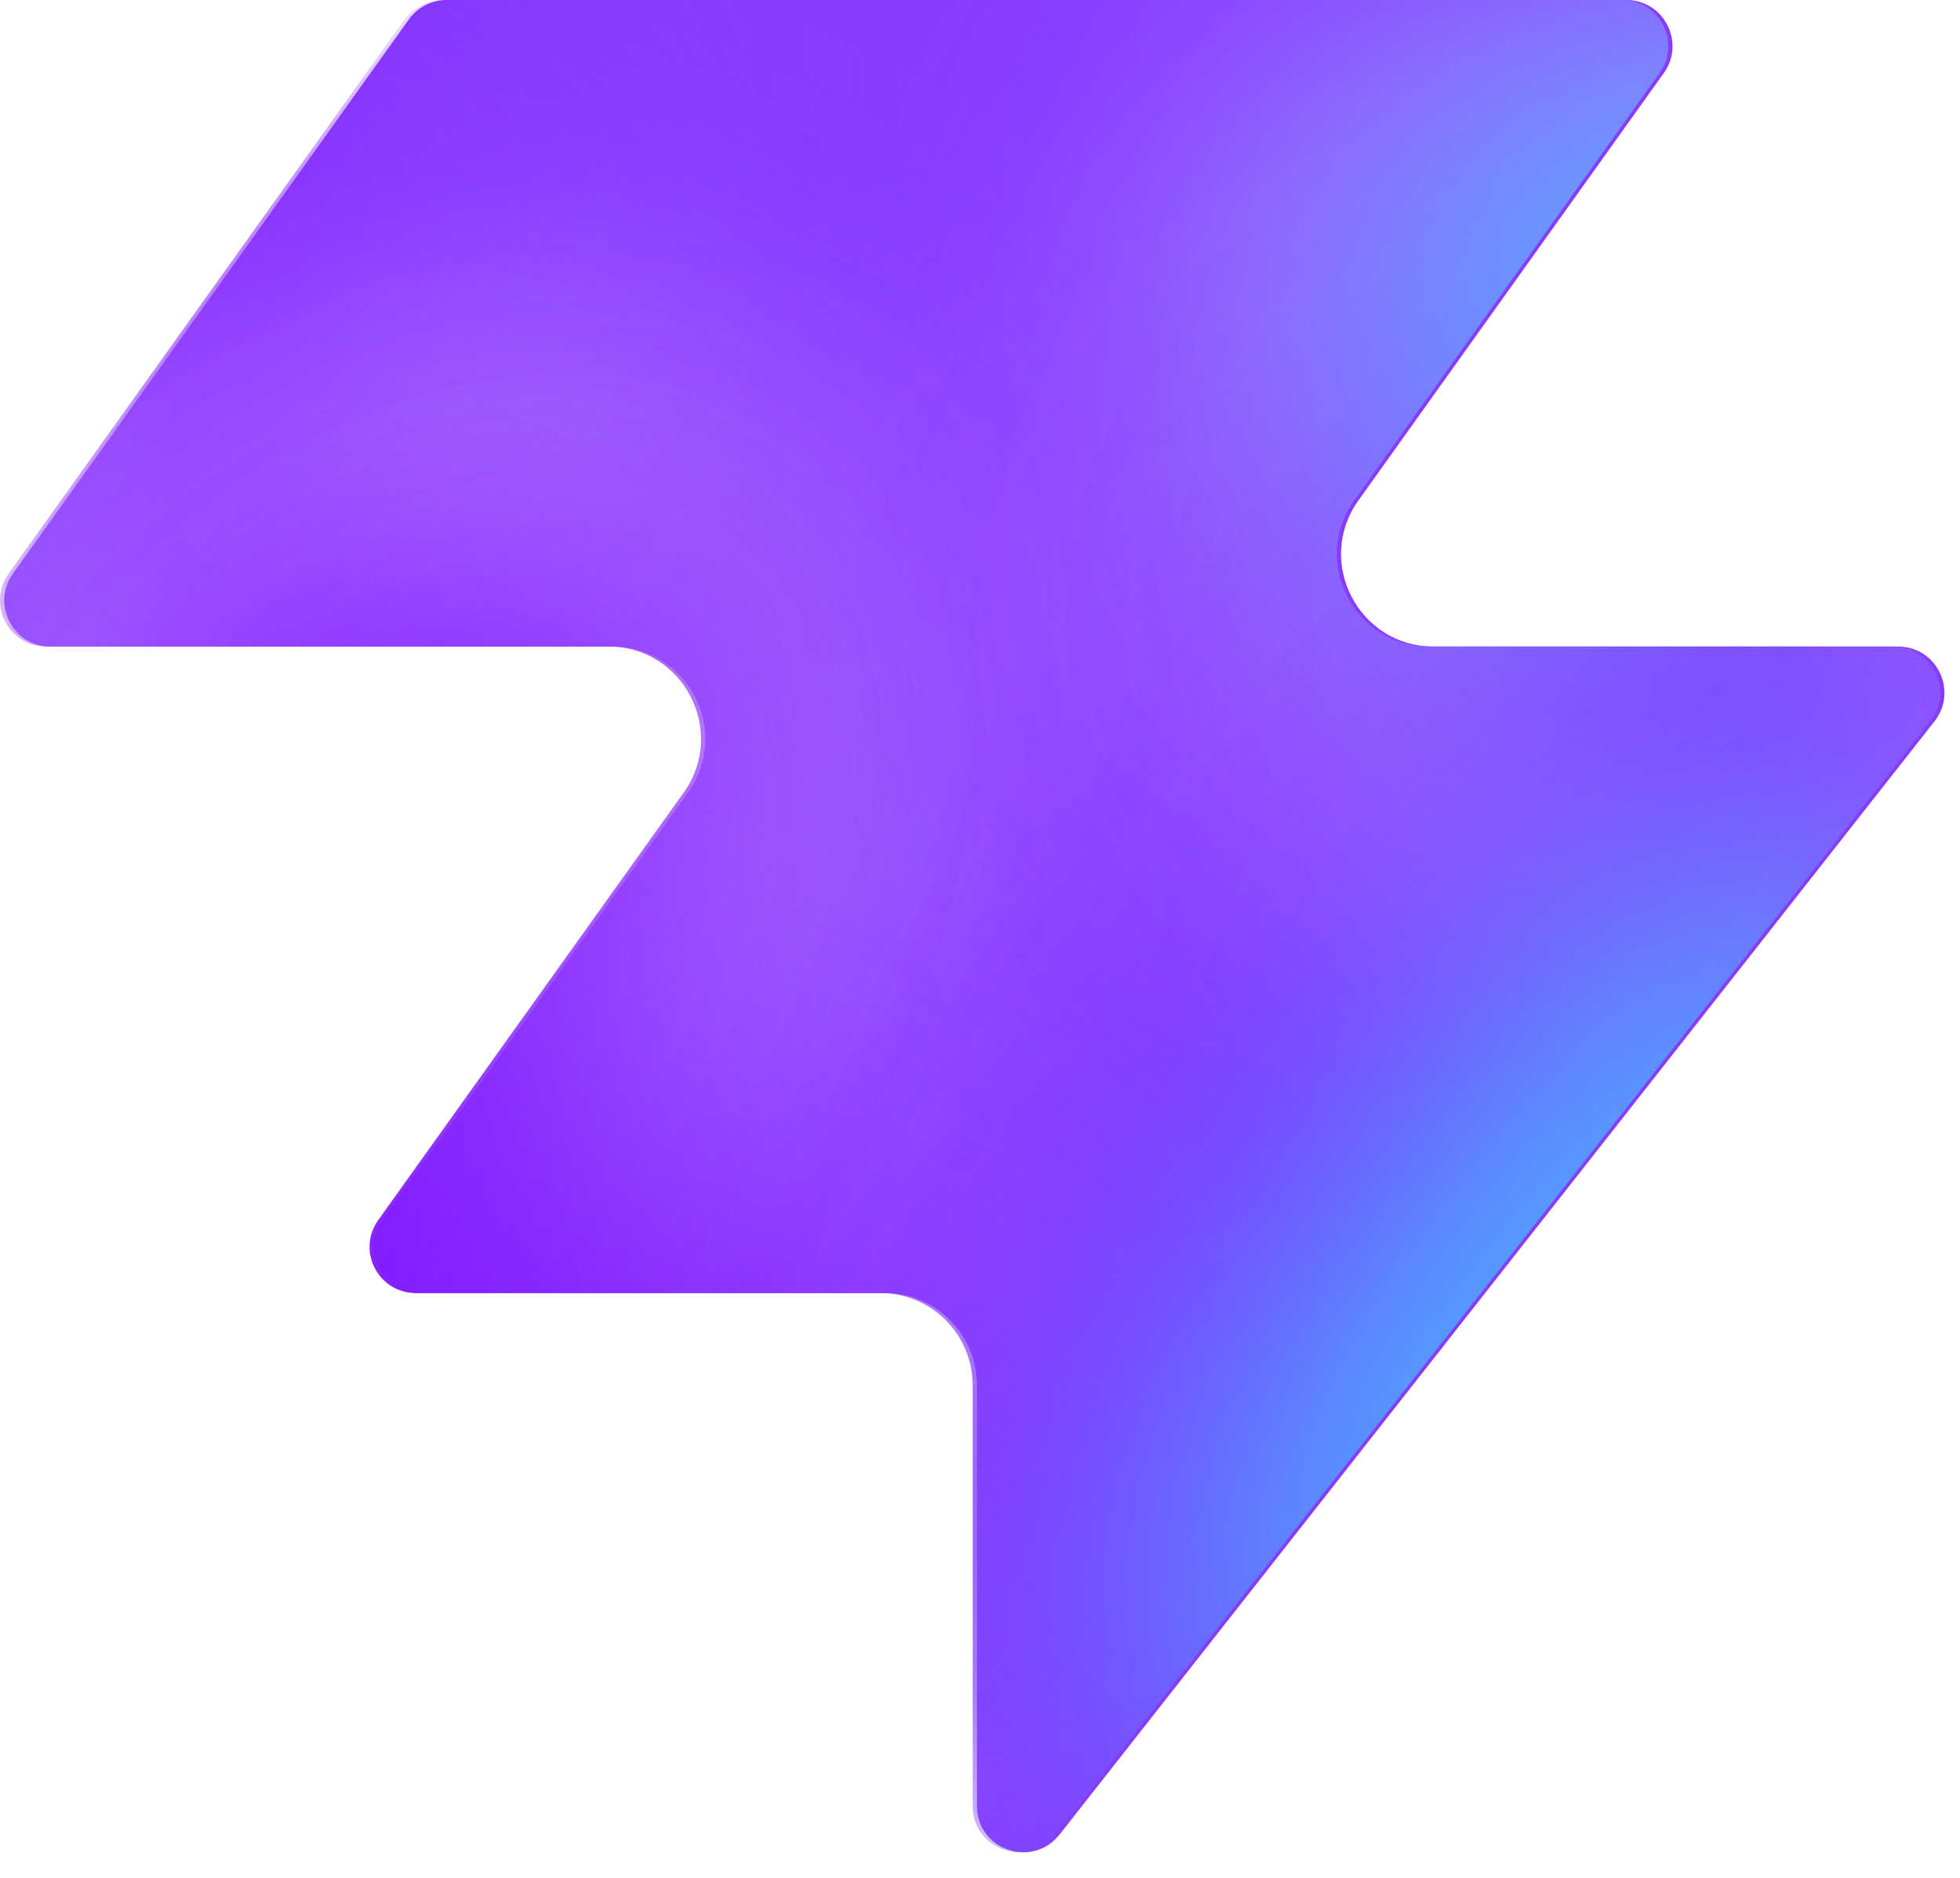
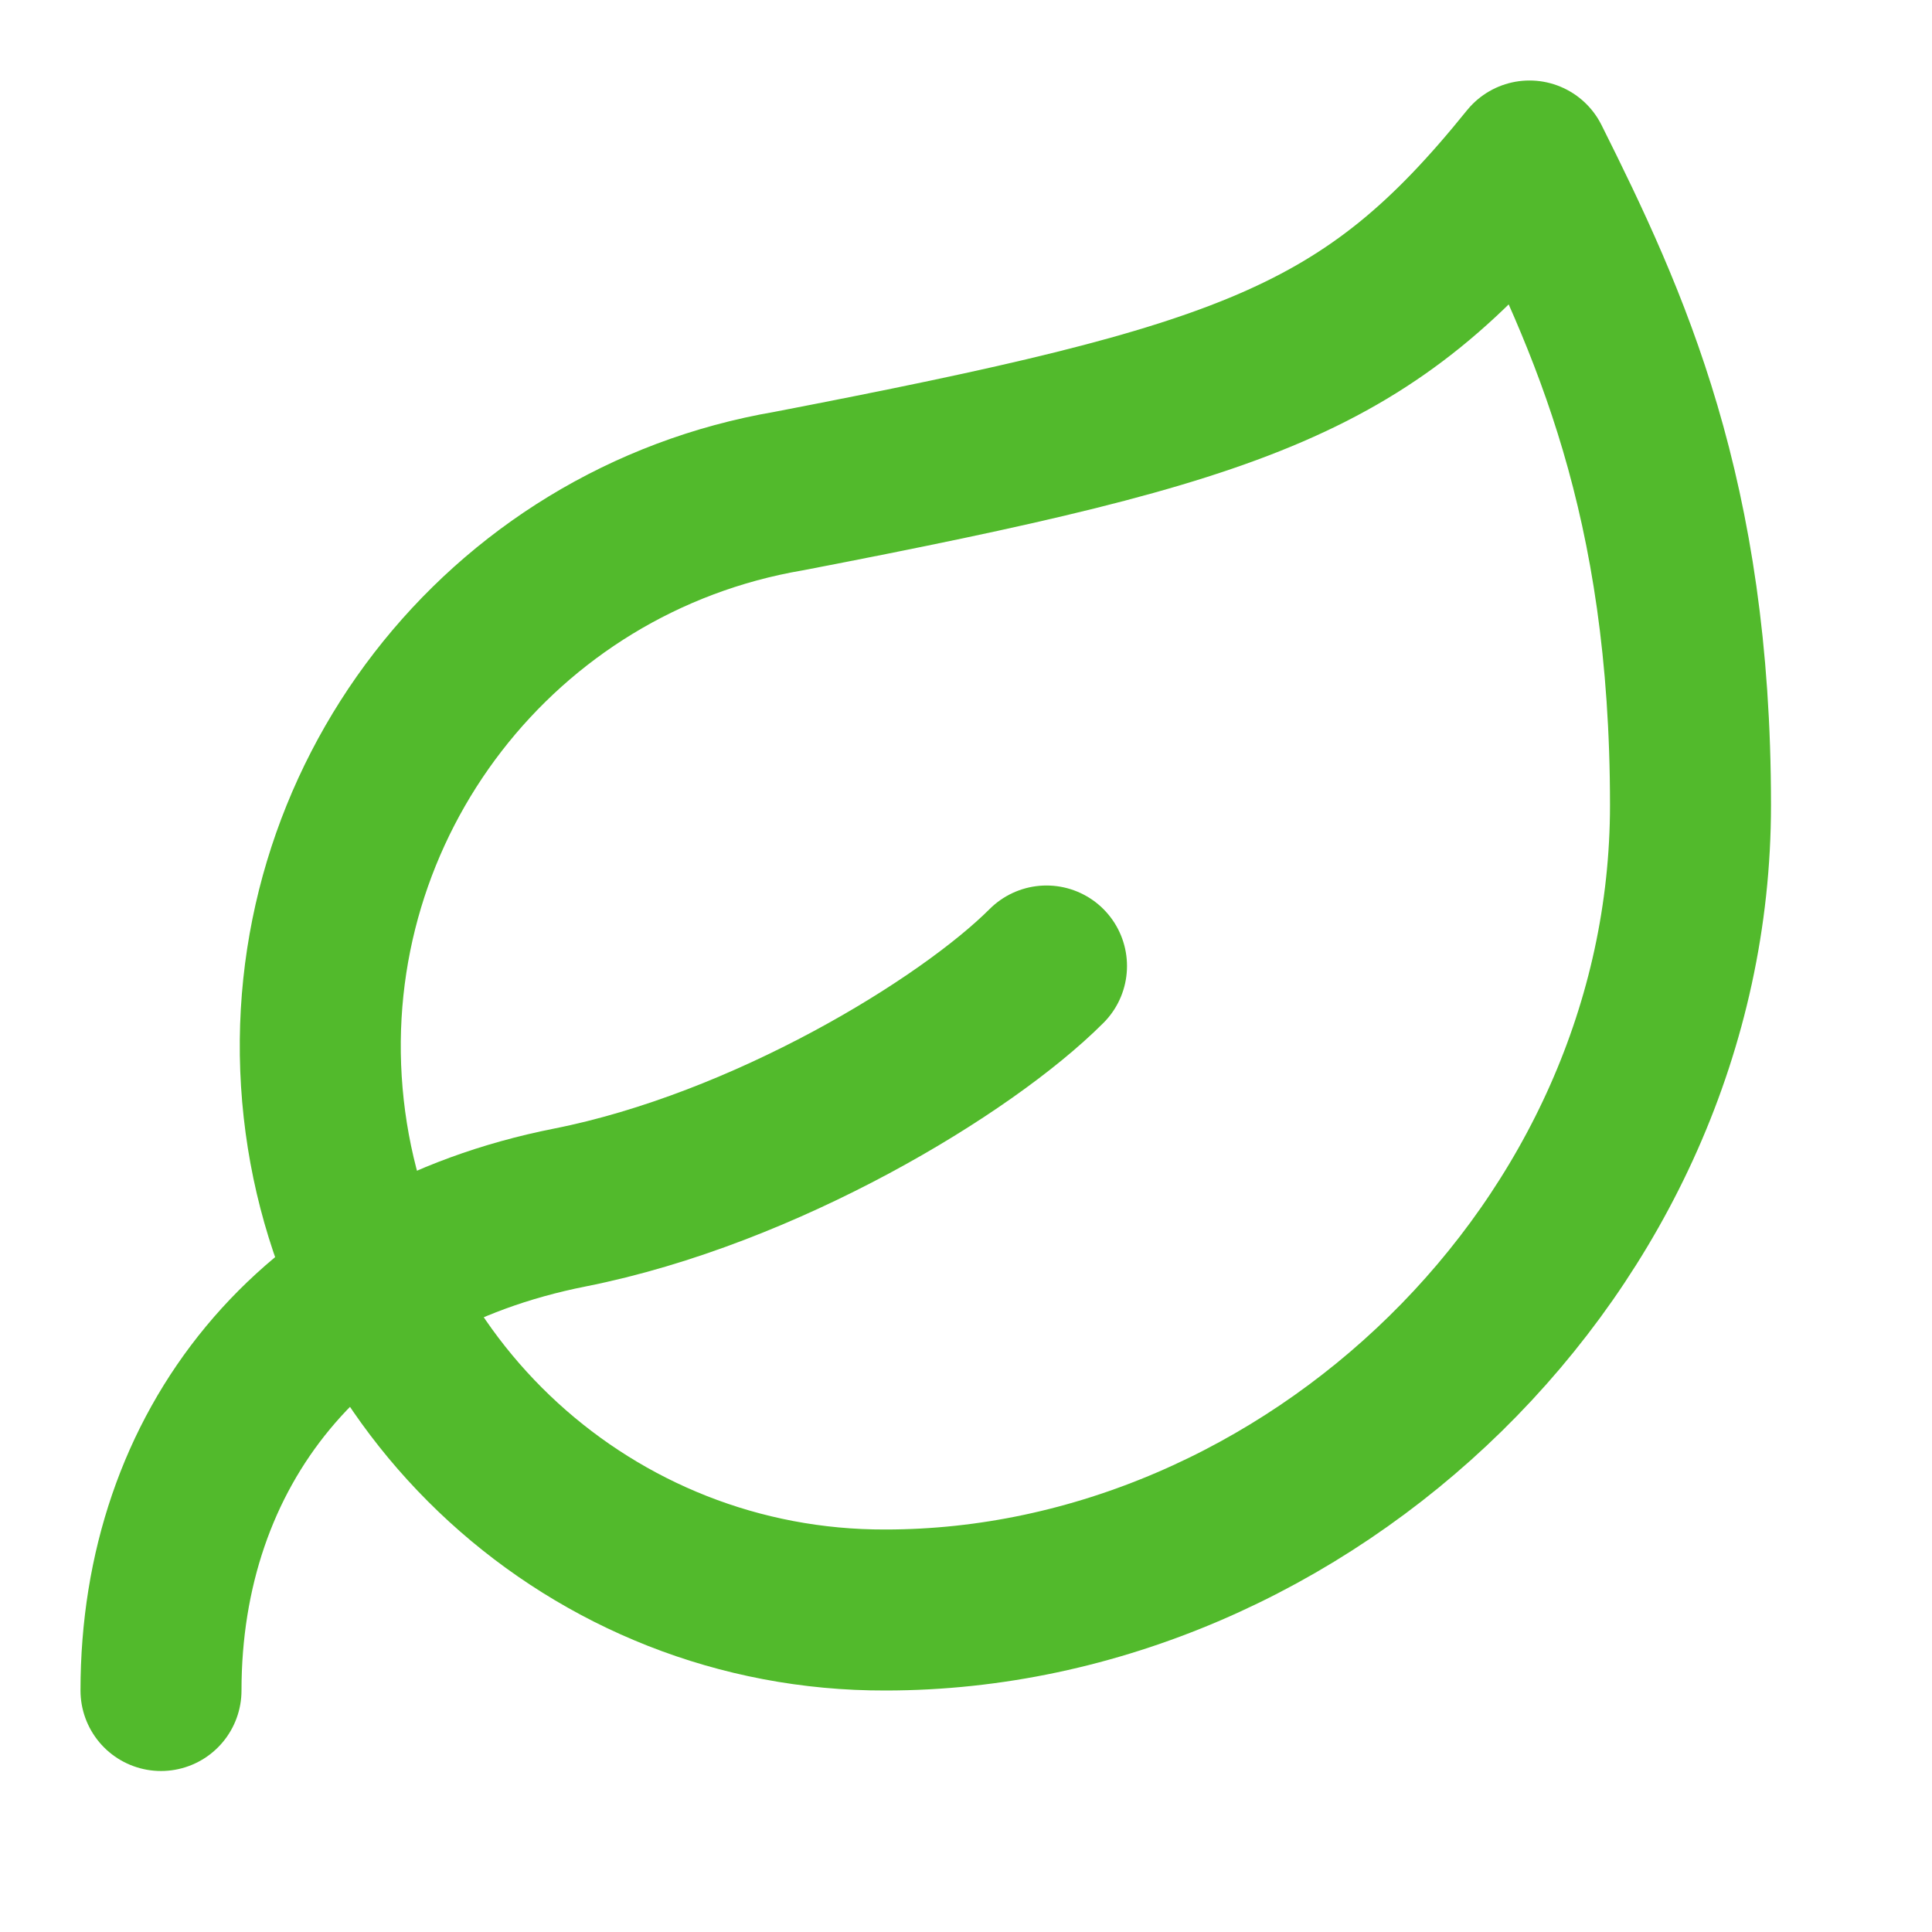
- <svg xmlns="http://www.w3.org/2000/svg" width="48" height="46" fill="none" viewBox="0 0 48 46">
-   <path fill="#863bff" d="M25.946 44.938c-.664.845-2.021.375-2.021-.698V33.937a2.26 2.26 0 0 0-2.262-2.262H10.287c-.92 0-1.456-1.04-.92-1.788l7.48-10.471c1.07-1.497 0-3.578-1.842-3.578H1.237c-.92 0-1.456-1.04-.92-1.788L10.013.474c.214-.297.556-.474.92-.474h28.894c.92 0 1.456 1.04.92 1.788l-7.48 10.471c-1.07 1.498 0 3.579 1.842 3.579h11.377c.943 0 1.473 1.088.89 1.83L25.947 44.94z" style="fill:#863bff;fill:color(display-p3 .525 .23 1);fill-opacity:1" />
-   <mask id="a" width="48" height="46" x="0" y="0" maskUnits="userSpaceOnUse" style="mask-type:alpha">
-     <path fill="#000" d="M25.842 44.938c-.664.844-2.021.375-2.021-.698V33.937a2.26 2.26 0 0 0-2.262-2.262H10.183c-.92 0-1.456-1.04-.92-1.788l7.48-10.471c1.07-1.498 0-3.579-1.842-3.579H1.133c-.92 0-1.456-1.04-.92-1.787L9.91.473c.214-.297.556-.474.92-.474h28.894c.92 0 1.456 1.04.92 1.788l-7.48 10.471c-1.07 1.498 0 3.578 1.842 3.578h11.377c.943 0 1.473 1.088.89 1.832L25.843 44.94z" style="fill:#000;fill-opacity:1" />
-   </mask>
-   <g mask="url(#a)">
-     <g filter="url(#b)">
-       <ellipse cx="5.508" cy="14.704" fill="#ede6ff" rx="5.508" ry="14.704" style="fill:#ede6ff;fill:color(display-p3 .927 .903 1);fill-opacity:1" transform="matrix(.00324 1 1 -.00324 -4.47 31.516)" />
-     </g>
-     <g filter="url(#c)">
-       <ellipse cx="10.399" cy="29.851" fill="#ede6ff" rx="10.399" ry="29.851" style="fill:#ede6ff;fill:color(display-p3 .927 .903 1);fill-opacity:1" transform="matrix(.00324 1 1 -.00324 -39.328 7.883)" />
-     </g>
-     <g filter="url(#d)">
-       <ellipse cx="5.508" cy="30.487" fill="#7e14ff" rx="5.508" ry="30.487" style="fill:#7e14ff;fill:color(display-p3 .492 .077 1);fill-opacity:1" transform="rotate(89.814 -25.913 -14.639)scale(1 -1)" />
-     </g>
-     <g filter="url(#e)">
-       <ellipse cx="5.508" cy="30.599" fill="#7e14ff" rx="5.508" ry="30.599" style="fill:#7e14ff;fill:color(display-p3 .492 .077 1);fill-opacity:1" transform="rotate(89.814 -32.644 -3.334)scale(1 -1)" />
-     </g>
-     <g filter="url(#f)">
-       <ellipse cx="5.508" cy="30.599" fill="#7e14ff" rx="5.508" ry="30.599" style="fill:#7e14ff;fill:color(display-p3 .492 .077 1);fill-opacity:1" transform="matrix(.00324 1 1 -.00324 -34.34 30.47)" />
-     </g>
-     <g filter="url(#g)">
-       <ellipse cx="14.072" cy="22.078" fill="#ede6ff" rx="14.072" ry="22.078" style="fill:#ede6ff;fill:color(display-p3 .927 .903 1);fill-opacity:1" transform="rotate(93.35 24.506 48.493)scale(-1 1)" />
-     </g>
-     <g filter="url(#h)">
-       <ellipse cx="3.47" cy="21.501" fill="#7e14ff" rx="3.47" ry="21.501" style="fill:#7e14ff;fill:color(display-p3 .492 .077 1);fill-opacity:1" transform="rotate(89.009 28.708 47.59)scale(-1 1)" />
-     </g>
-     <g filter="url(#i)">
-       <ellipse cx="3.47" cy="21.501" fill="#7e14ff" rx="3.47" ry="21.501" style="fill:#7e14ff;fill:color(display-p3 .492 .077 1);fill-opacity:1" transform="rotate(89.009 28.708 47.59)scale(-1 1)" />
-     </g>
-     <g filter="url(#j)">
-       <ellipse cx=".387" cy="8.972" fill="#7e14ff" rx="4.407" ry="29.108" style="fill:#7e14ff;fill:color(display-p3 .492 .077 1);fill-opacity:1" transform="rotate(39.51 .387 8.972)" />
-     </g>
-     <g filter="url(#k)">
-       <ellipse cx="47.523" cy="-6.092" fill="#7e14ff" rx="4.407" ry="29.108" style="fill:#7e14ff;fill:color(display-p3 .492 .077 1);fill-opacity:1" transform="rotate(37.892 47.523 -6.092)" />
-     </g>
-     <g filter="url(#l)">
-       <ellipse cx="41.412" cy="6.333" fill="#47bfff" rx="5.971" ry="9.665" style="fill:#47bfff;fill:color(display-p3 .28 .748 1);fill-opacity:1" transform="rotate(37.892 41.412 6.333)" />
-     </g>
-     <g filter="url(#m)">
-       <ellipse cx="-1.879" cy="38.332" fill="#7e14ff" rx="4.407" ry="29.108" style="fill:#7e14ff;fill:color(display-p3 .492 .077 1);fill-opacity:1" transform="rotate(37.892 -1.88 38.332)" />
-     </g>
-     <g filter="url(#n)">
-       <ellipse cx="-1.879" cy="38.332" fill="#7e14ff" rx="4.407" ry="29.108" style="fill:#7e14ff;fill:color(display-p3 .492 .077 1);fill-opacity:1" transform="rotate(37.892 -1.88 38.332)" />
-     </g>
-     <g filter="url(#o)">
-       <ellipse cx="35.651" cy="29.907" fill="#7e14ff" rx="4.407" ry="29.108" style="fill:#7e14ff;fill:color(display-p3 .492 .077 1);fill-opacity:1" transform="rotate(37.892 35.651 29.907)" />
-     </g>
-     <g filter="url(#p)">
-       <ellipse cx="38.418" cy="32.4" fill="#47bfff" rx="5.971" ry="15.297" style="fill:#47bfff;fill:color(display-p3 .28 .748 1);fill-opacity:1" transform="rotate(37.892 38.418 32.4)" />
-     </g>
-   </g>
-   <defs>
-     <filter id="b" width="60.045" height="41.654" x="-19.77" y="16.149" color-interpolation-filters="sRGB" filterUnits="userSpaceOnUse">
-       <feFlood flood-opacity="0" result="BackgroundImageFix" />
-       <feBlend in="SourceGraphic" in2="BackgroundImageFix" result="shape" />
-       <feGaussianBlur result="effect1_foregroundBlur_2002_17158" stdDeviation="7.659" />
-     </filter>
-     <filter id="c" width="90.34" height="51.437" x="-54.613" y="-7.533" color-interpolation-filters="sRGB" filterUnits="userSpaceOnUse">
-       <feFlood flood-opacity="0" result="BackgroundImageFix" />
-       <feBlend in="SourceGraphic" in2="BackgroundImageFix" result="shape" />
-       <feGaussianBlur result="effect1_foregroundBlur_2002_17158" stdDeviation="7.659" />
-     </filter>
-     <filter id="d" width="79.355" height="29.4" x="-49.64" y="2.03" color-interpolation-filters="sRGB" filterUnits="userSpaceOnUse">
-       <feFlood flood-opacity="0" result="BackgroundImageFix" />
-       <feBlend in="SourceGraphic" in2="BackgroundImageFix" result="shape" />
-       <feGaussianBlur result="effect1_foregroundBlur_2002_17158" stdDeviation="4.596" />
-     </filter>
-     <filter id="e" width="79.579" height="29.4" x="-45.045" y="20.029" color-interpolation-filters="sRGB" filterUnits="userSpaceOnUse">
-       <feFlood flood-opacity="0" result="BackgroundImageFix" />
-       <feBlend in="SourceGraphic" in2="BackgroundImageFix" result="shape" />
-       <feGaussianBlur result="effect1_foregroundBlur_2002_17158" stdDeviation="4.596" />
-     </filter>
-     <filter id="f" width="79.579" height="29.4" x="-43.513" y="21.178" color-interpolation-filters="sRGB" filterUnits="userSpaceOnUse">
-       <feFlood flood-opacity="0" result="BackgroundImageFix" />
-       <feBlend in="SourceGraphic" in2="BackgroundImageFix" result="shape" />
-       <feGaussianBlur result="effect1_foregroundBlur_2002_17158" stdDeviation="4.596" />
-     </filter>
-     <filter id="g" width="74.749" height="58.852" x="15.756" y="-17.901" color-interpolation-filters="sRGB" filterUnits="userSpaceOnUse">
-       <feFlood flood-opacity="0" result="BackgroundImageFix" />
-       <feBlend in="SourceGraphic" in2="BackgroundImageFix" result="shape" />
-       <feGaussianBlur result="effect1_foregroundBlur_2002_17158" stdDeviation="7.659" />
-     </filter>
-     <filter id="h" width="61.377" height="25.362" x="23.548" y="2.284" color-interpolation-filters="sRGB" filterUnits="userSpaceOnUse">
-       <feFlood flood-opacity="0" result="BackgroundImageFix" />
-       <feBlend in="SourceGraphic" in2="BackgroundImageFix" result="shape" />
-       <feGaussianBlur result="effect1_foregroundBlur_2002_17158" stdDeviation="4.596" />
-     </filter>
-     <filter id="i" width="61.377" height="25.362" x="23.548" y="2.284" color-interpolation-filters="sRGB" filterUnits="userSpaceOnUse">
-       <feFlood flood-opacity="0" result="BackgroundImageFix" />
-       <feBlend in="SourceGraphic" in2="BackgroundImageFix" result="shape" />
-       <feGaussianBlur result="effect1_foregroundBlur_2002_17158" stdDeviation="4.596" />
-     </filter>
-     <filter id="j" width="56.045" height="63.649" x="-27.636" y="-22.853" color-interpolation-filters="sRGB" filterUnits="userSpaceOnUse">
-       <feFlood flood-opacity="0" result="BackgroundImageFix" />
-       <feBlend in="SourceGraphic" in2="BackgroundImageFix" result="shape" />
-       <feGaussianBlur result="effect1_foregroundBlur_2002_17158" stdDeviation="4.596" />
-     </filter>
-     <filter id="k" width="54.814" height="64.646" x="20.116" y="-38.415" color-interpolation-filters="sRGB" filterUnits="userSpaceOnUse">
-       <feFlood flood-opacity="0" result="BackgroundImageFix" />
-       <feBlend in="SourceGraphic" in2="BackgroundImageFix" result="shape" />
-       <feGaussianBlur result="effect1_foregroundBlur_2002_17158" stdDeviation="4.596" />
-     </filter>
-     <filter id="l" width="33.541" height="35.313" x="24.641" y="-11.323" color-interpolation-filters="sRGB" filterUnits="userSpaceOnUse">
-       <feFlood flood-opacity="0" result="BackgroundImageFix" />
-       <feBlend in="SourceGraphic" in2="BackgroundImageFix" result="shape" />
-       <feGaussianBlur result="effect1_foregroundBlur_2002_17158" stdDeviation="4.596" />
-     </filter>
-     <filter id="m" width="54.814" height="64.646" x="-29.286" y="6.009" color-interpolation-filters="sRGB" filterUnits="userSpaceOnUse">
-       <feFlood flood-opacity="0" result="BackgroundImageFix" />
-       <feBlend in="SourceGraphic" in2="BackgroundImageFix" result="shape" />
-       <feGaussianBlur result="effect1_foregroundBlur_2002_17158" stdDeviation="4.596" />
-     </filter>
-     <filter id="n" width="54.814" height="64.646" x="-29.286" y="6.009" color-interpolation-filters="sRGB" filterUnits="userSpaceOnUse">
-       <feFlood flood-opacity="0" result="BackgroundImageFix" />
-       <feBlend in="SourceGraphic" in2="BackgroundImageFix" result="shape" />
-       <feGaussianBlur result="effect1_foregroundBlur_2002_17158" stdDeviation="4.596" />
-     </filter>
-     <filter id="o" width="54.814" height="64.646" x="8.244" y="-2.416" color-interpolation-filters="sRGB" filterUnits="userSpaceOnUse">
-       <feFlood flood-opacity="0" result="BackgroundImageFix" />
-       <feBlend in="SourceGraphic" in2="BackgroundImageFix" result="shape" />
-       <feGaussianBlur result="effect1_foregroundBlur_2002_17158" stdDeviation="4.596" />
-     </filter>
-     <filter id="p" width="39.409" height="43.623" x="18.713" y="10.588" color-interpolation-filters="sRGB" filterUnits="userSpaceOnUse">
-       <feFlood flood-opacity="0" result="BackgroundImageFix" />
-       <feBlend in="SourceGraphic" in2="BackgroundImageFix" result="shape" />
-       <feGaussianBlur result="effect1_foregroundBlur_2002_17158" stdDeviation="4.596" />
-     </filter>
-   </defs>
+ <svg xmlns="http://www.w3.org/2000/svg" width="24" height="24" viewBox="0 0 24 24" fill="none" stroke="#52ba2c" stroke-width="2" stroke-linecap="round" stroke-linejoin="round" class="lucide lucide-leaf-icon lucide-leaf">
+   <path d="M11 20A7 7 0 0 1 9.8 6.1C15.5 5 17 4.48 19 2c1 2 2 4.18 2 8 0 5.5-4.78 10-10 10Z" />
+   <path d="M2 21c0-3 1.85-5.36 5.08-6C9.5 14.52 12 13 13 12" />
</svg>
